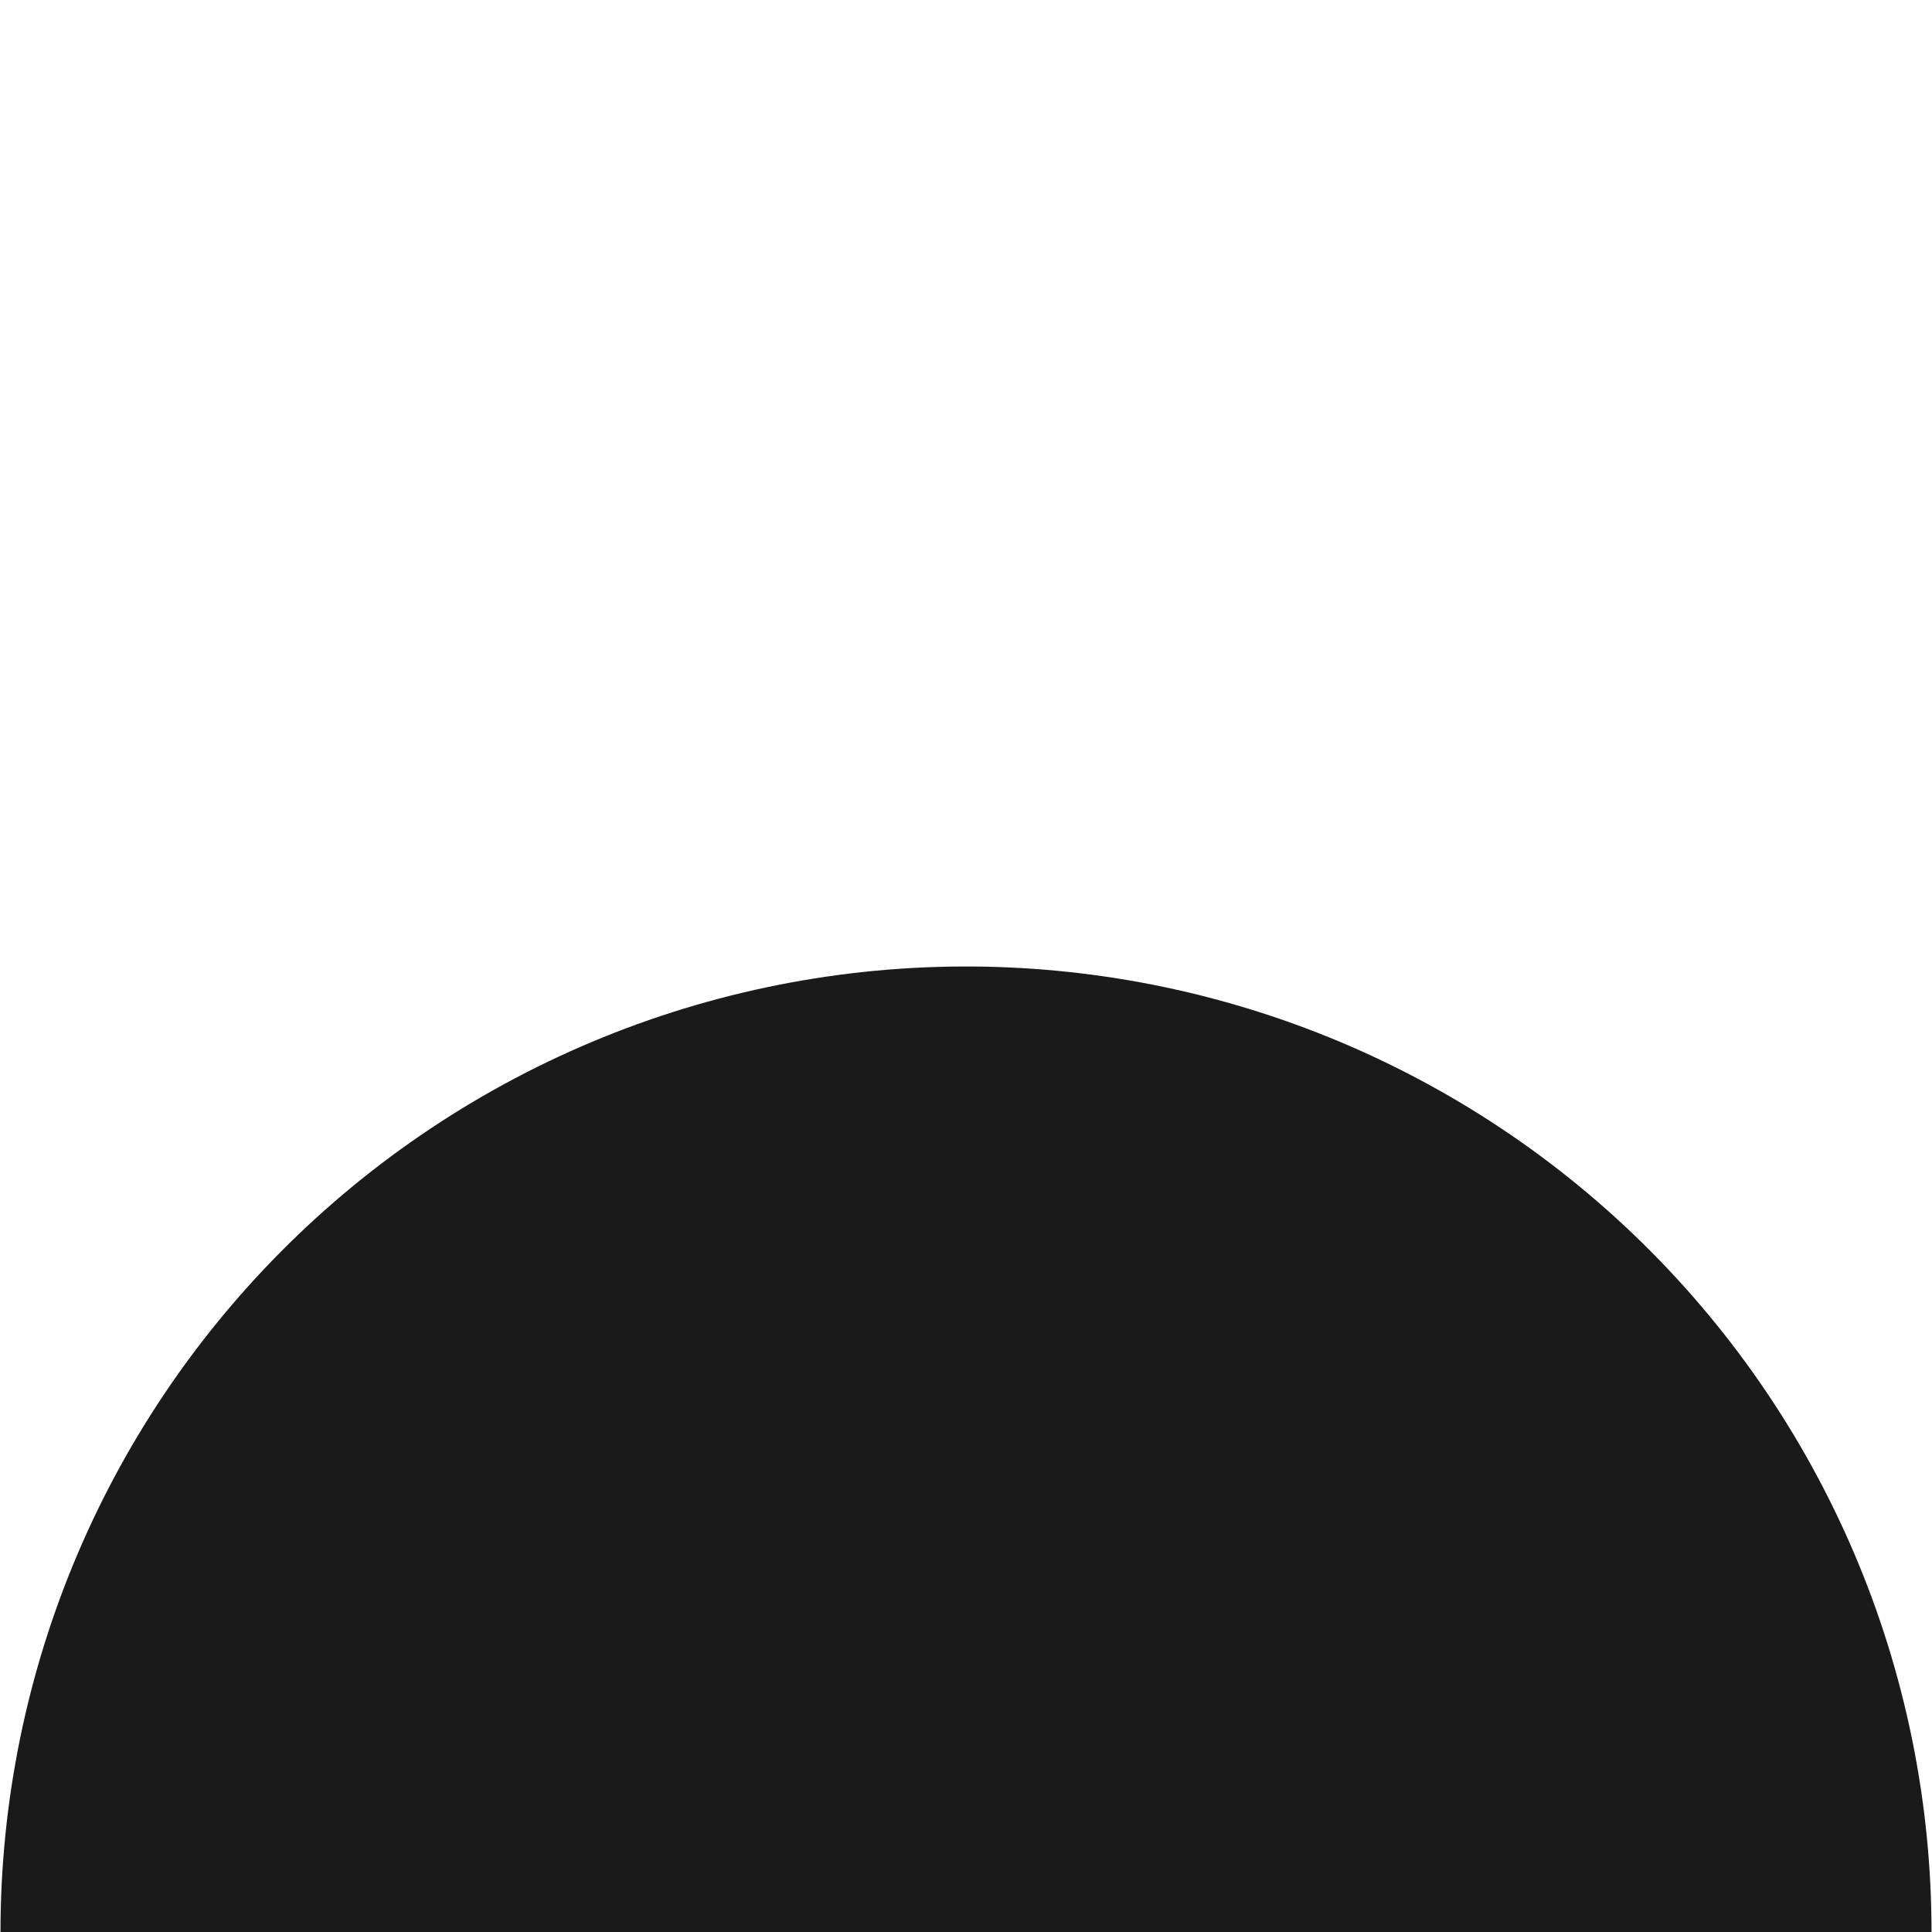
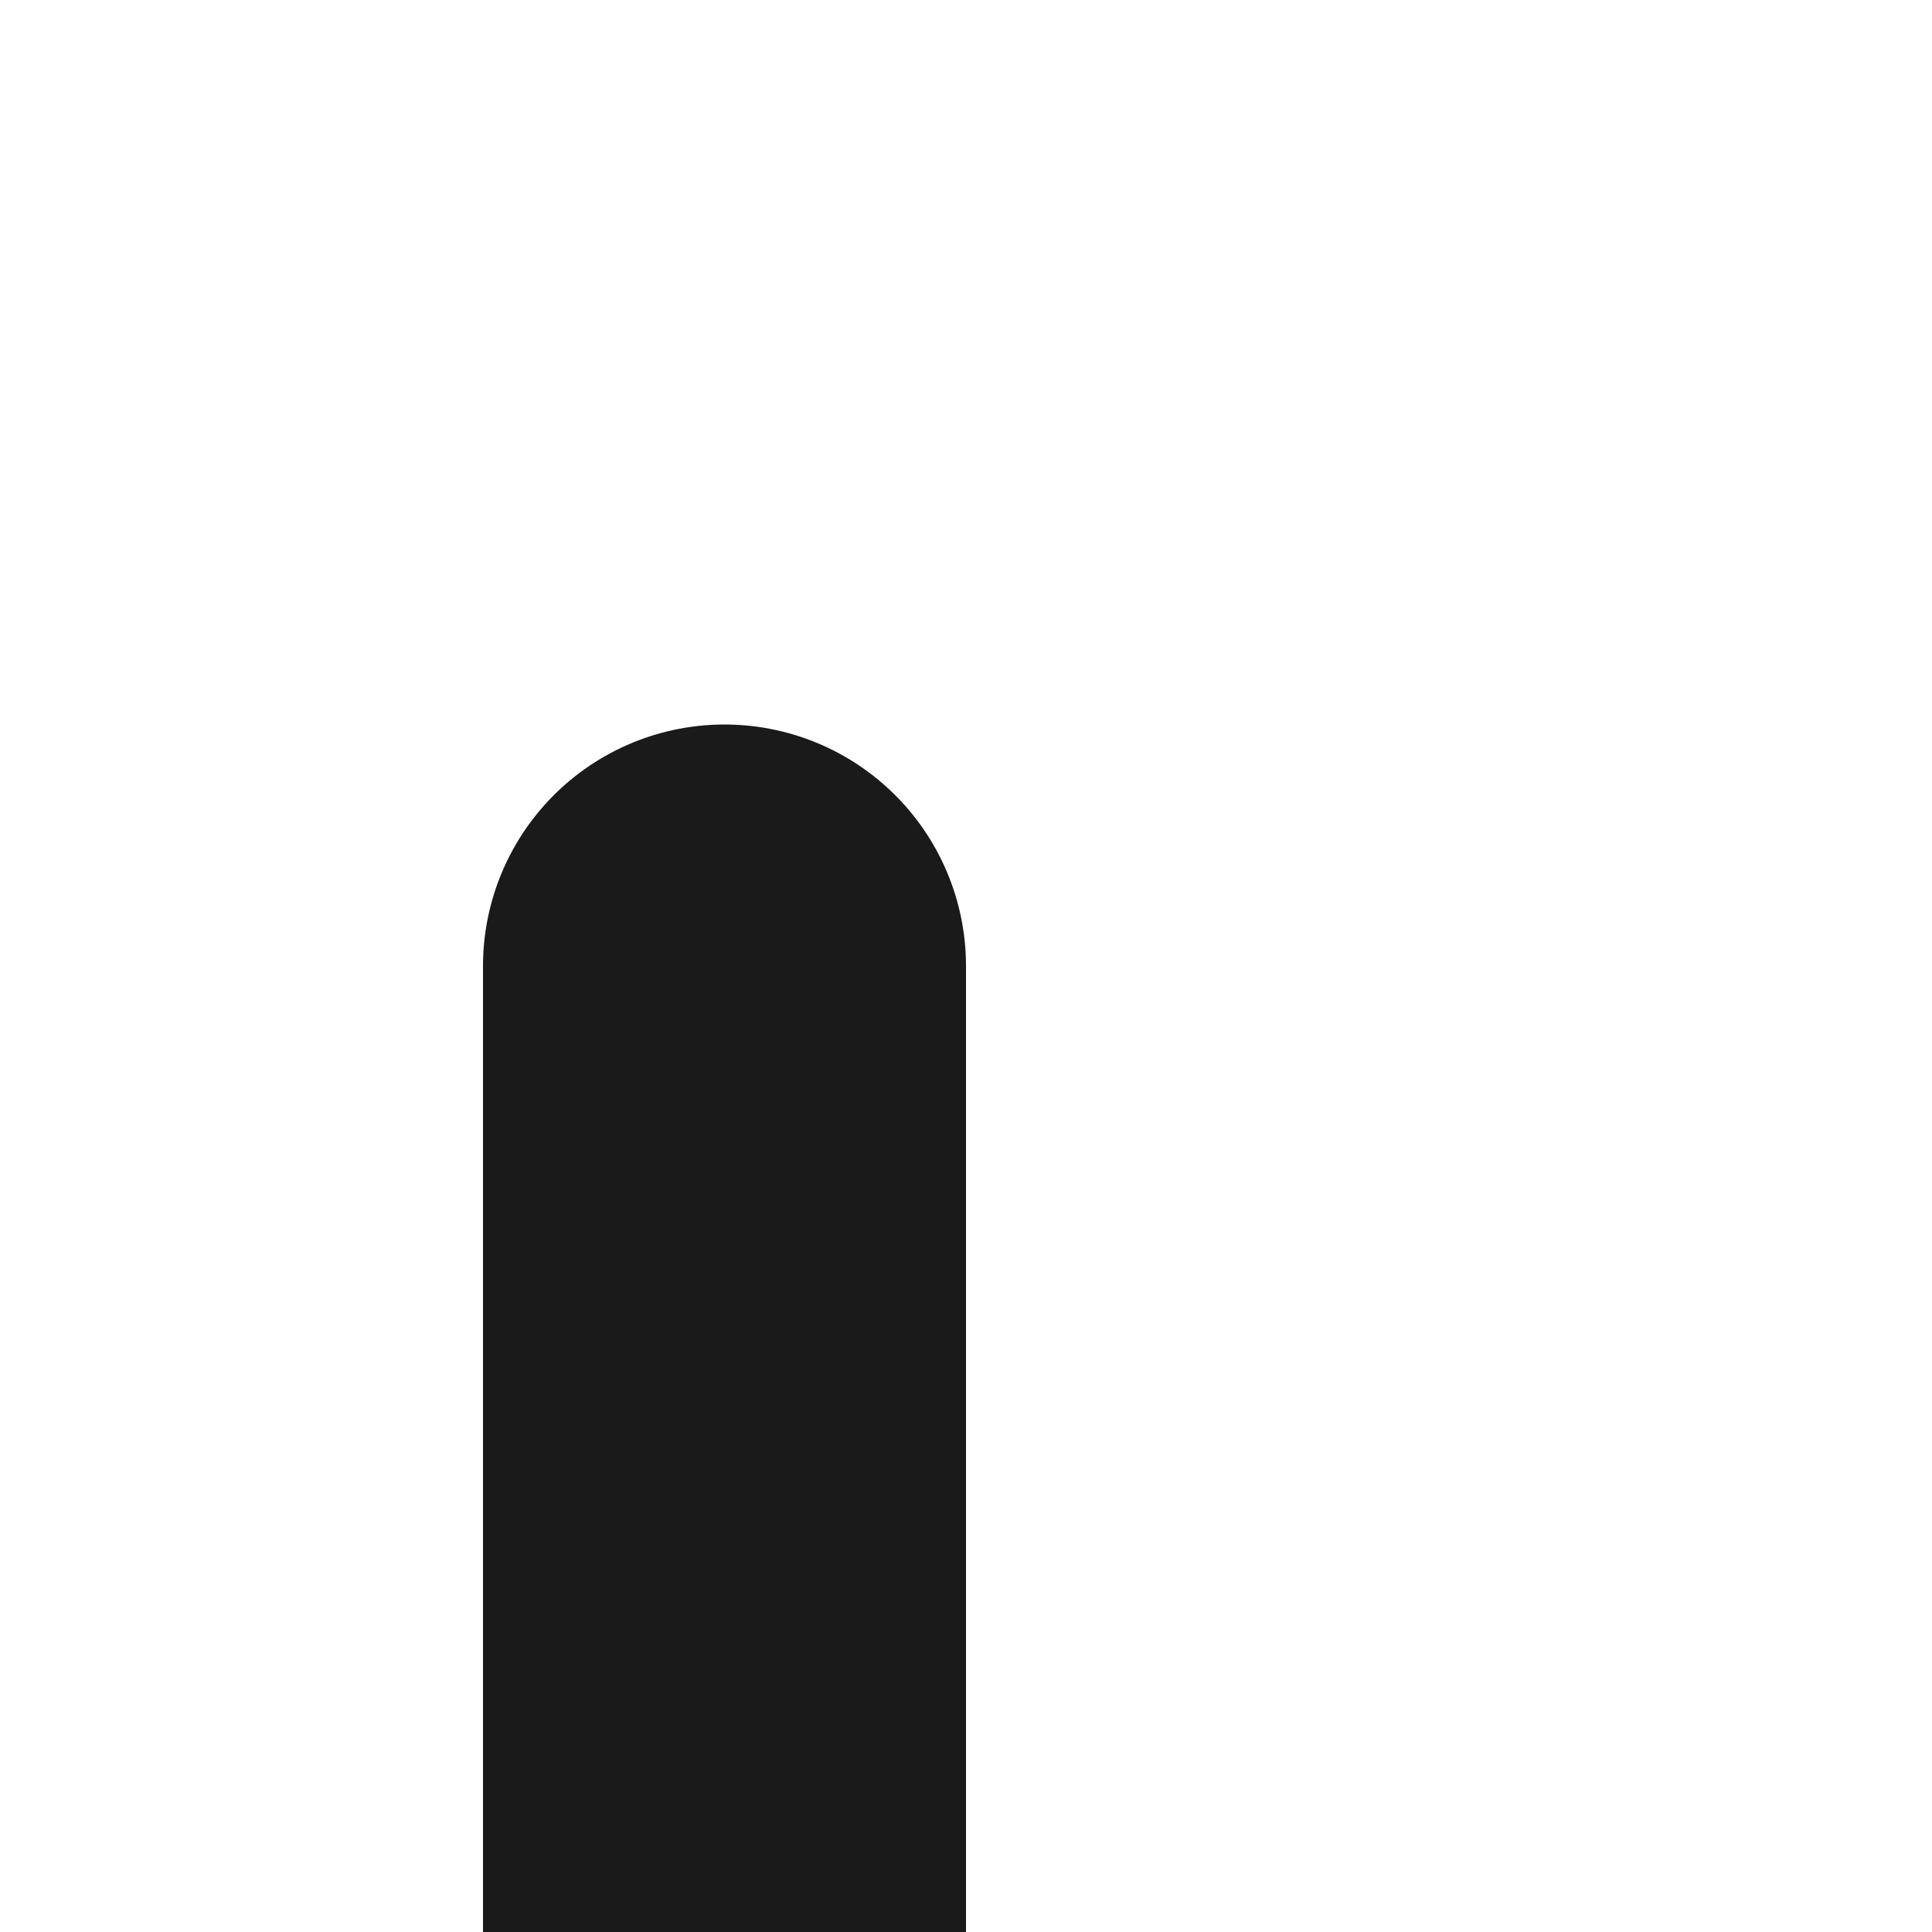
- <svg xmlns="http://www.w3.org/2000/svg" width="2" height="2" viewBox="0 0 2 2" version="1.1" id="svg13547">
+ <svg xmlns="http://www.w3.org/2000/svg" width="4" height="4" viewBox="0 0 4 4" version="1.1" id="svg13547">
  <defs id="defs13544" />
  <g id="layer2" style="display:none">
    <rect style="font-variation-settings:'wght' 700;fill:#636363;fill-opacity:1;stroke:none;stroke-width:1.999;stroke-linejoin:round;stroke-dasharray:none;stroke-opacity:1;paint-order:stroke fill markers" id="rect1" width="48" height="48" x="0" y="0" ry="0" />
  </g>
  <g id="layer1">
-     <path style="font-variation-settings:'wght' 700;fill:none;stroke:#1a1a1a;stroke-width:1.999;stroke-linecap:round;stroke-linejoin:round;stroke-dasharray:none;stroke-opacity:1;paint-order:stroke fill markers" d="m 1,2 c 5.403e-4,0.128 0.004,0.851 0.004,1" id="path2" />
+     <path style="fill:none;stroke:#1a1a1a;stroke-linecap:round;stroke-linejoin:round;stroke-opacity:1" d="M 1.5,4.5 V 2" id="path2" />
  </g>
</svg>
